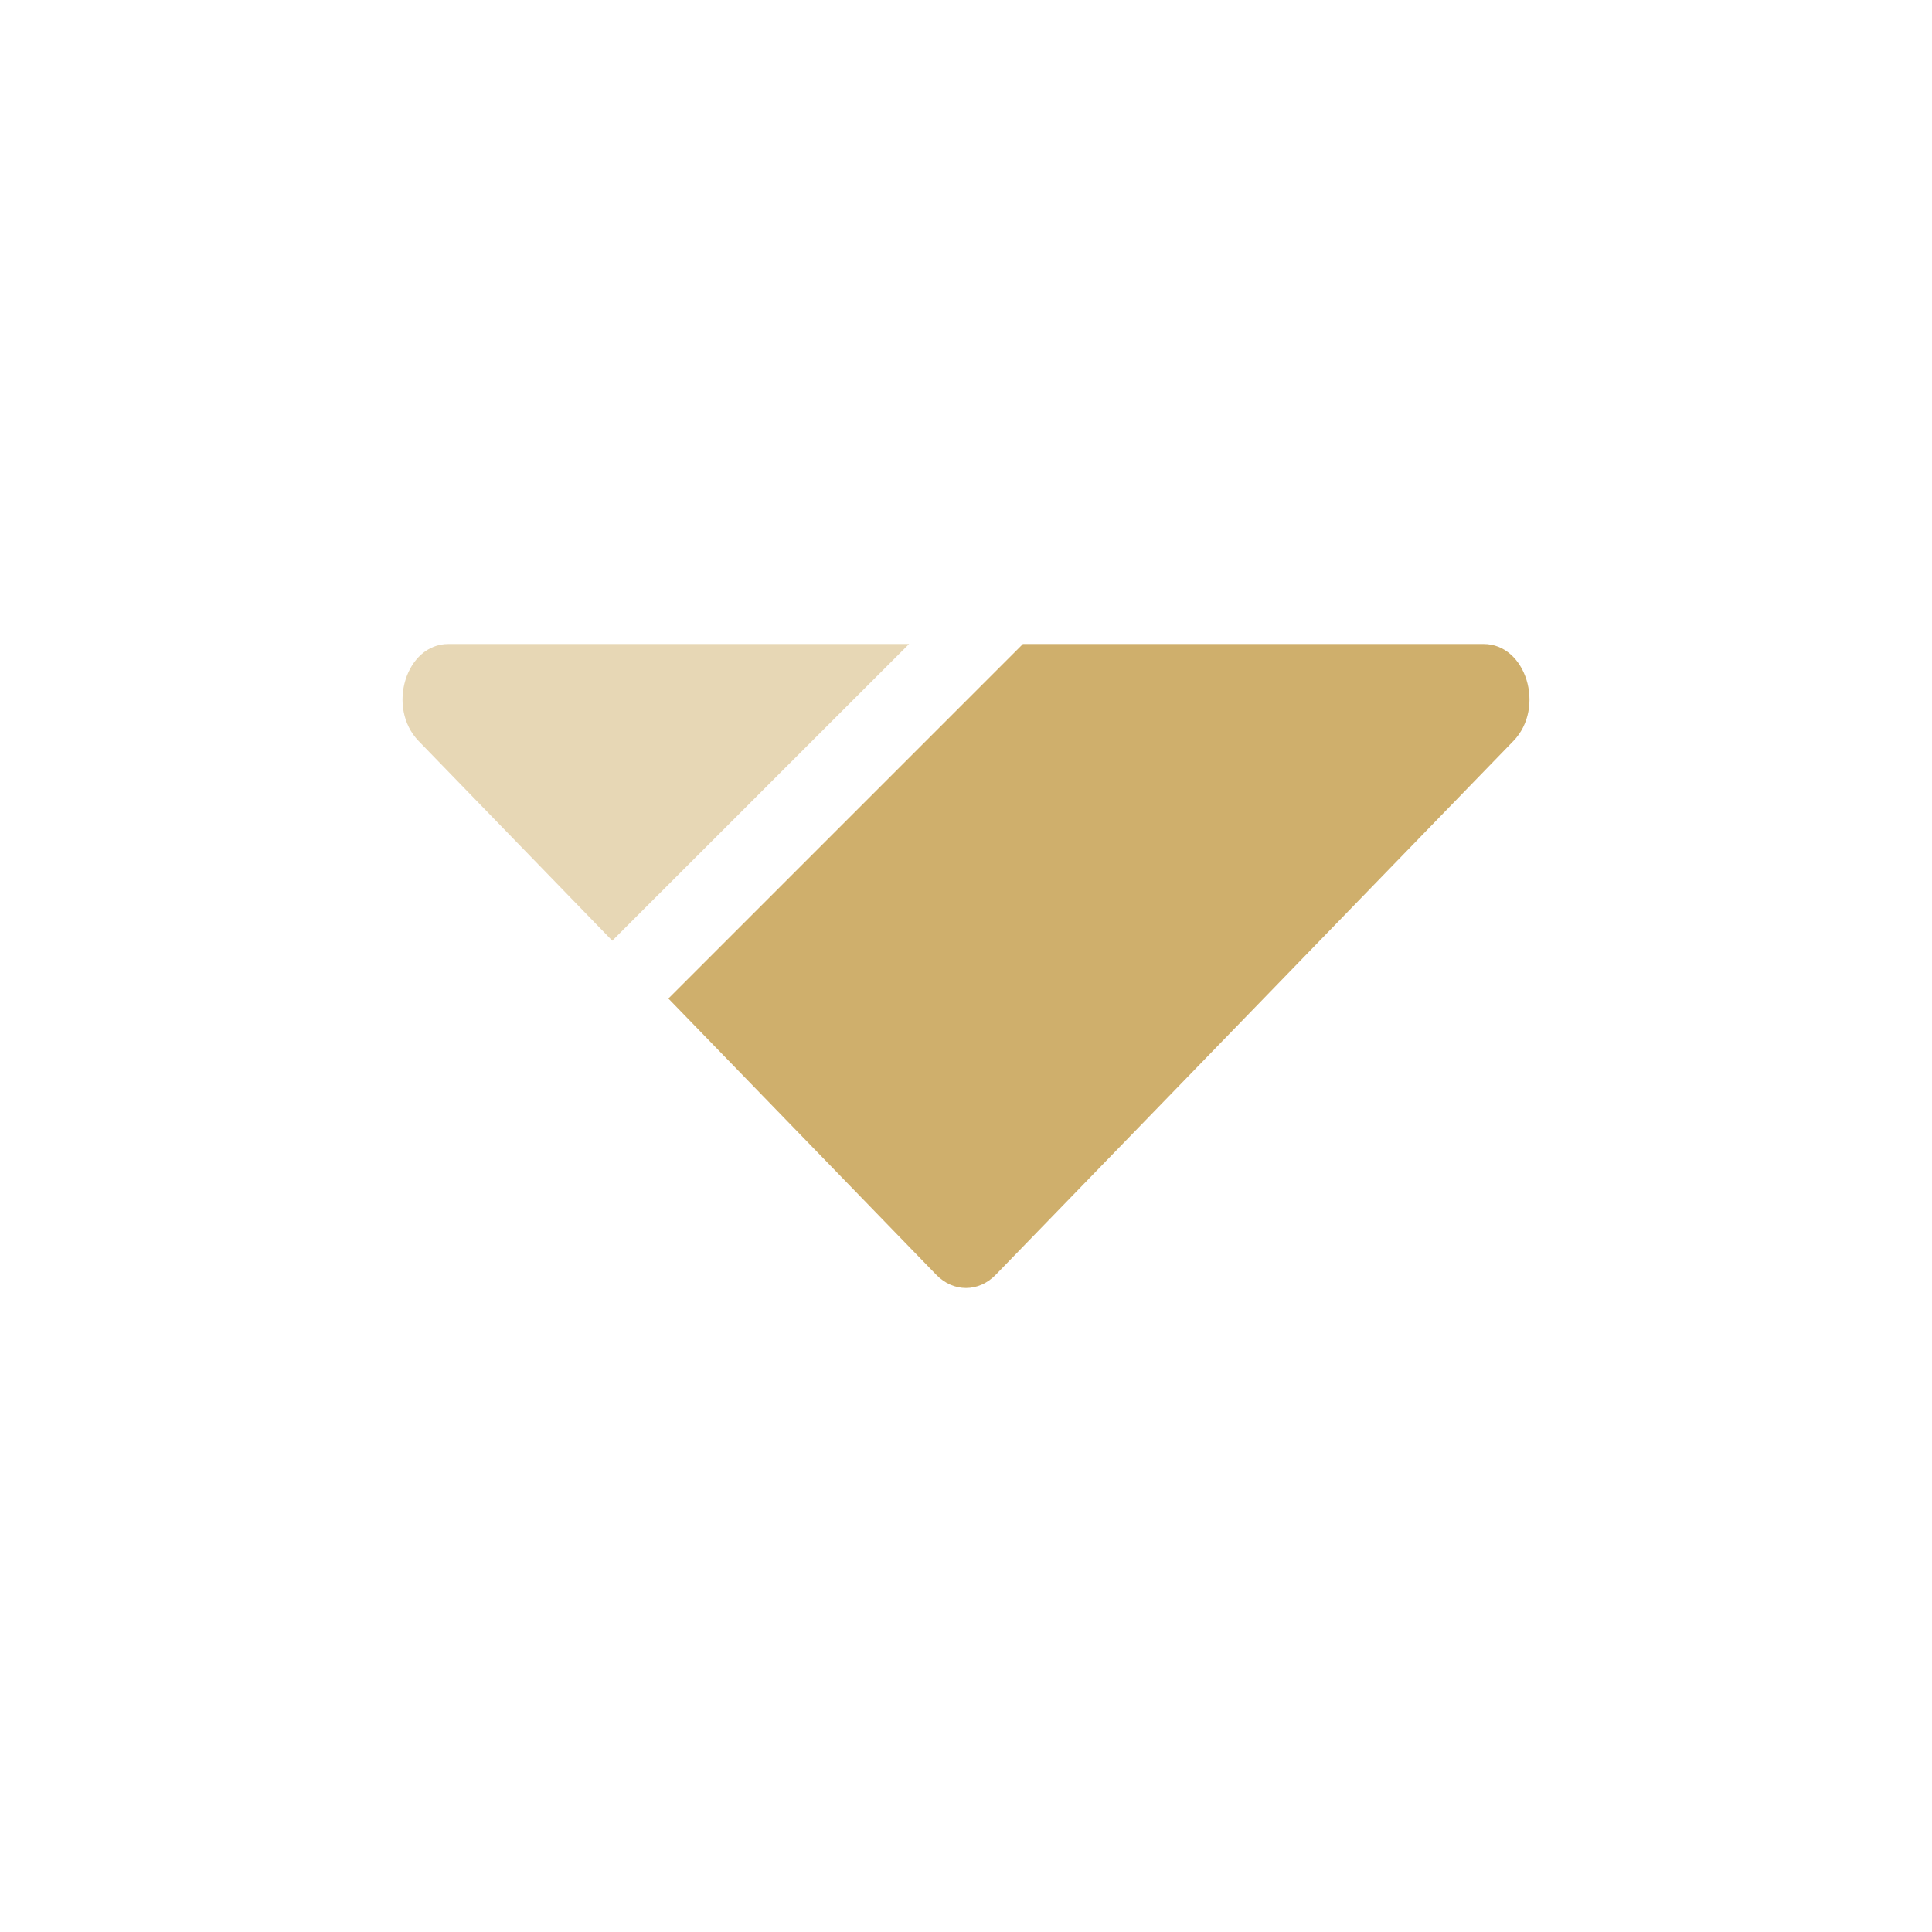
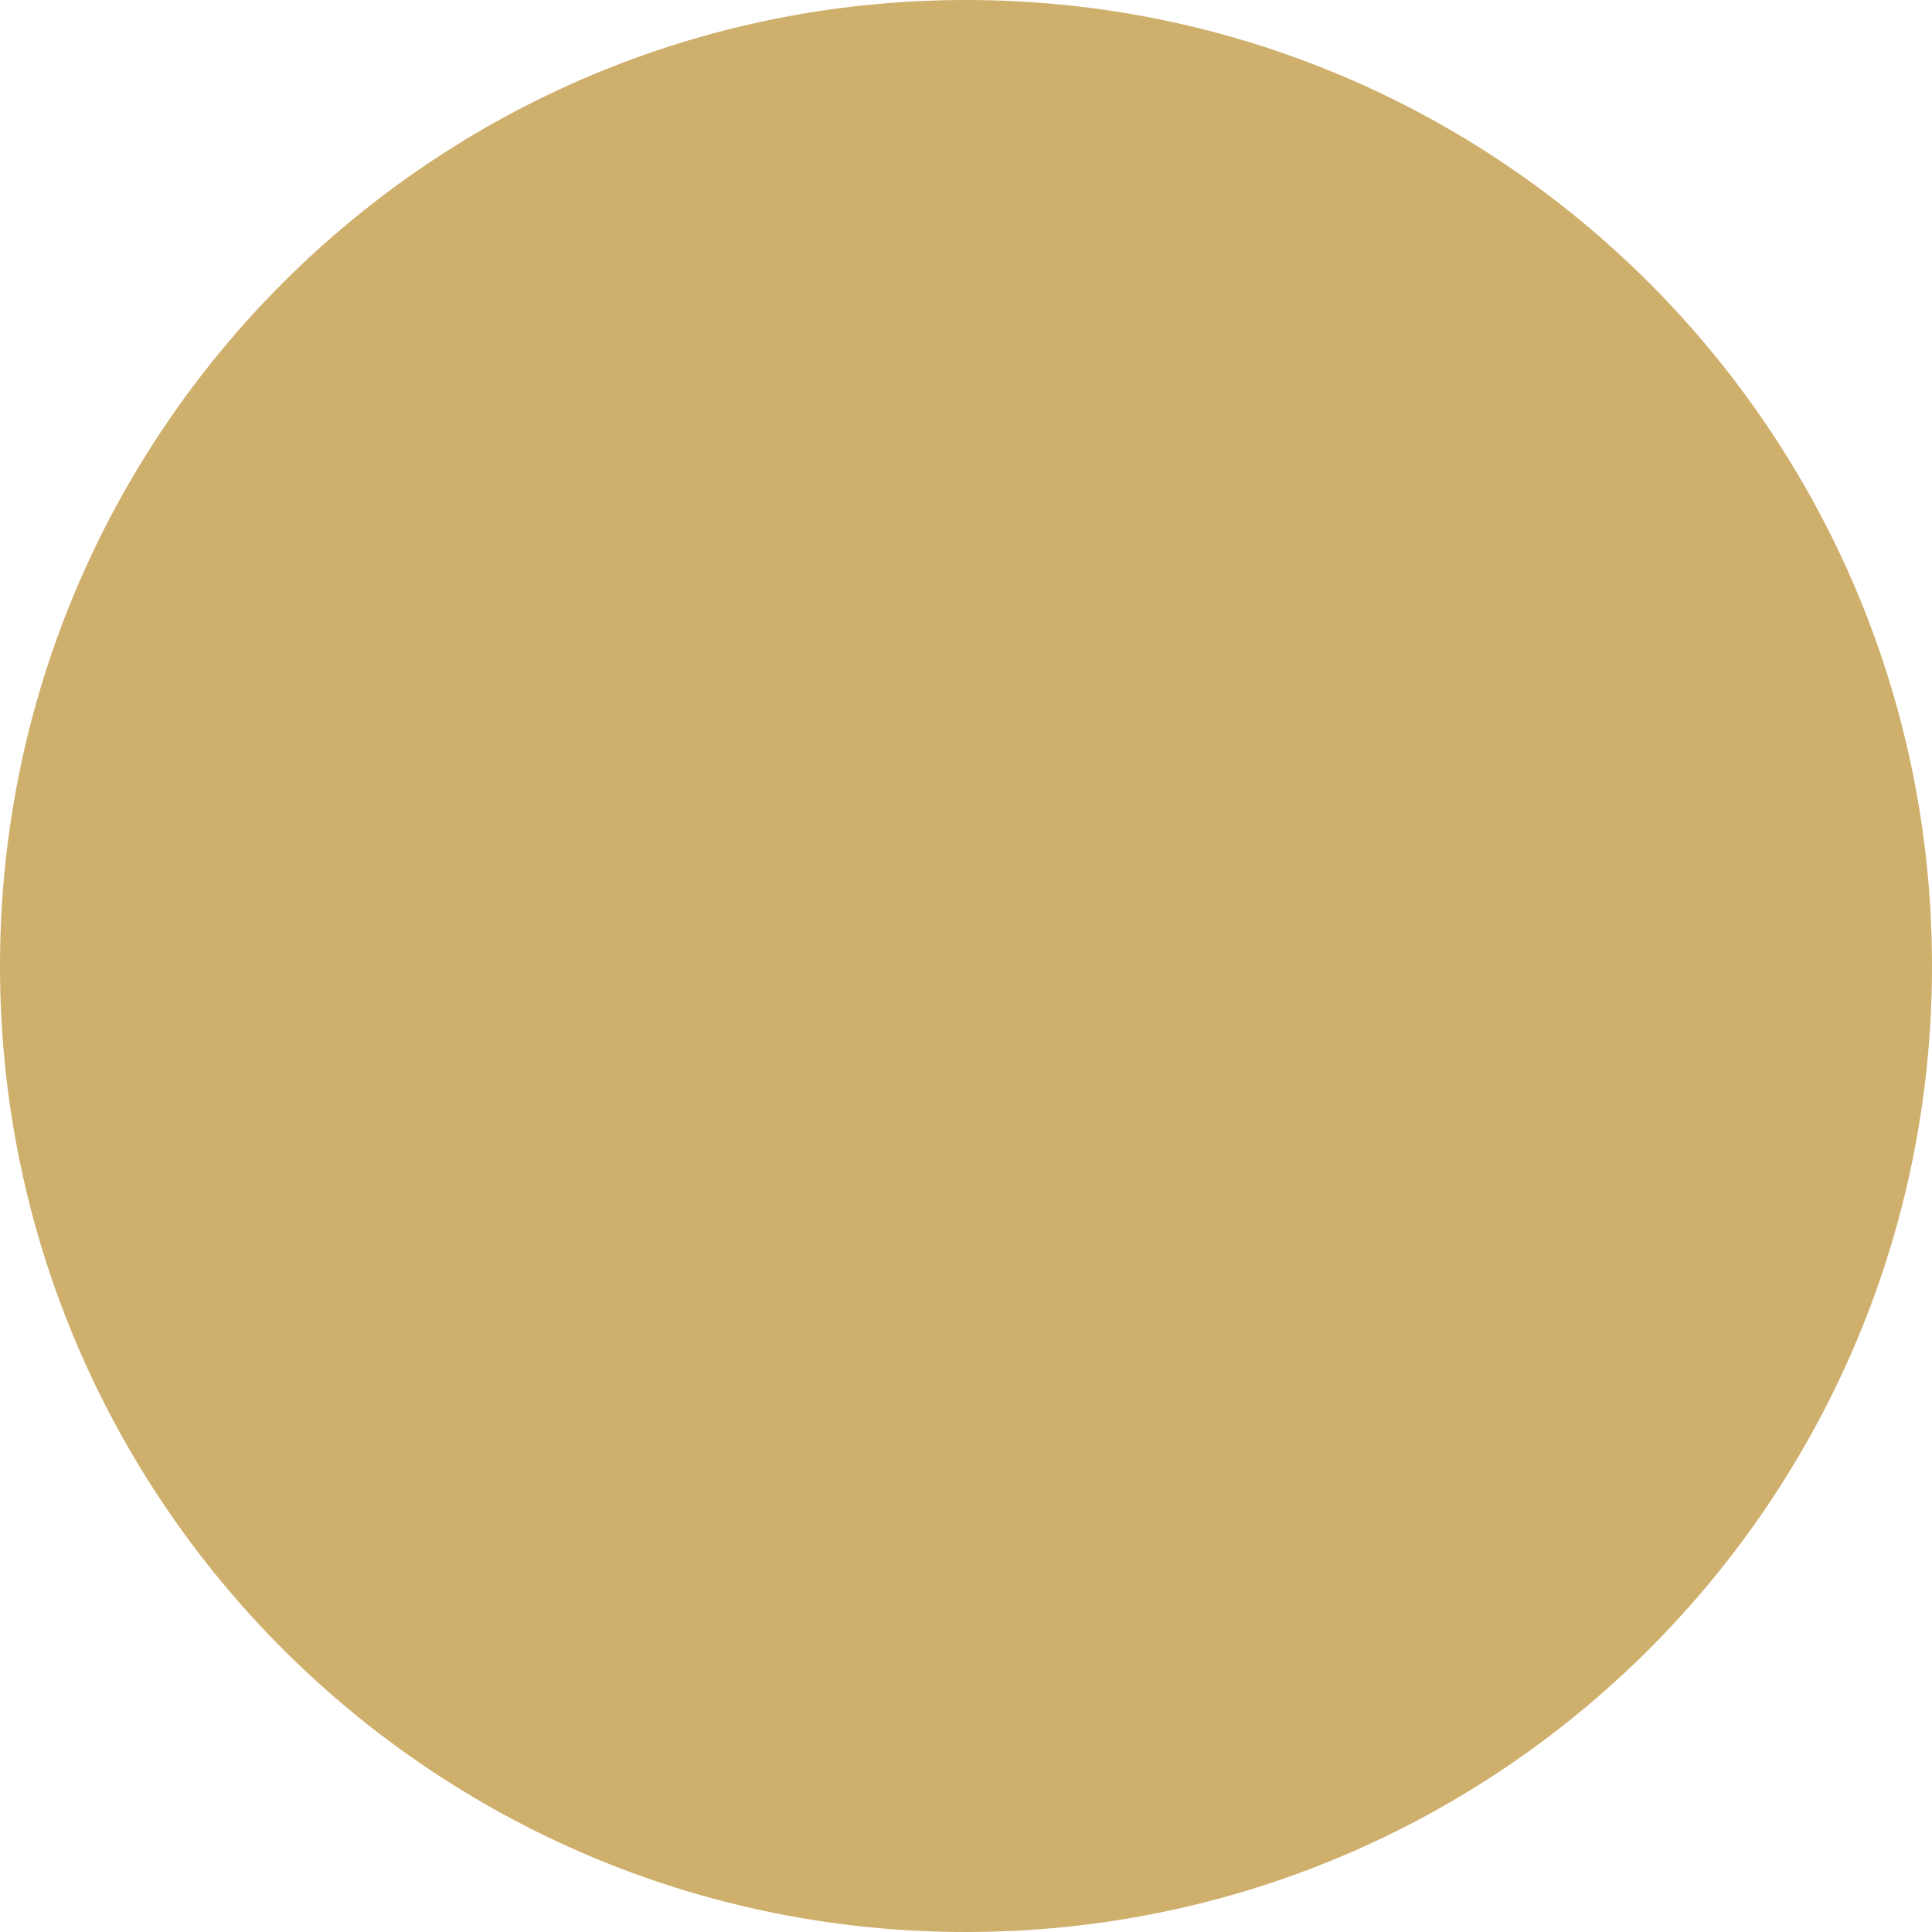
- <svg xmlns="http://www.w3.org/2000/svg" width="24" height="24" viewBox="0 0 24 24" fill="none">
-   <path d="M8.303 12.404L11.63 15.835C11.843 16.055 12.157 16.055 12.37 15.835L18.8 9.205C19.201 8.791 18.958 8 18.43 8H12.707L8.303 12.404Z" fill="#CFAF6C" />
-   <path opacity="0.5" d="M11.293 8H5.57C5.042 8 4.799 8.791 5.2 9.205L7.606 11.686L11.293 8Z" fill="#CFAF6C" />
+ <svg xmlns="http://www.w3.org/2000/svg" width="4" height="4" viewBox="0 0 4 4" fill="none">
+   <path d="M0 2C0 0.895 0.895 0 2 0C3.105 0 4 0.895 4 2C4 3.105 3.105 4 2 4C0.895 4 0 3.105 0 2Z" fill="#CFAF6C" />
</svg>
